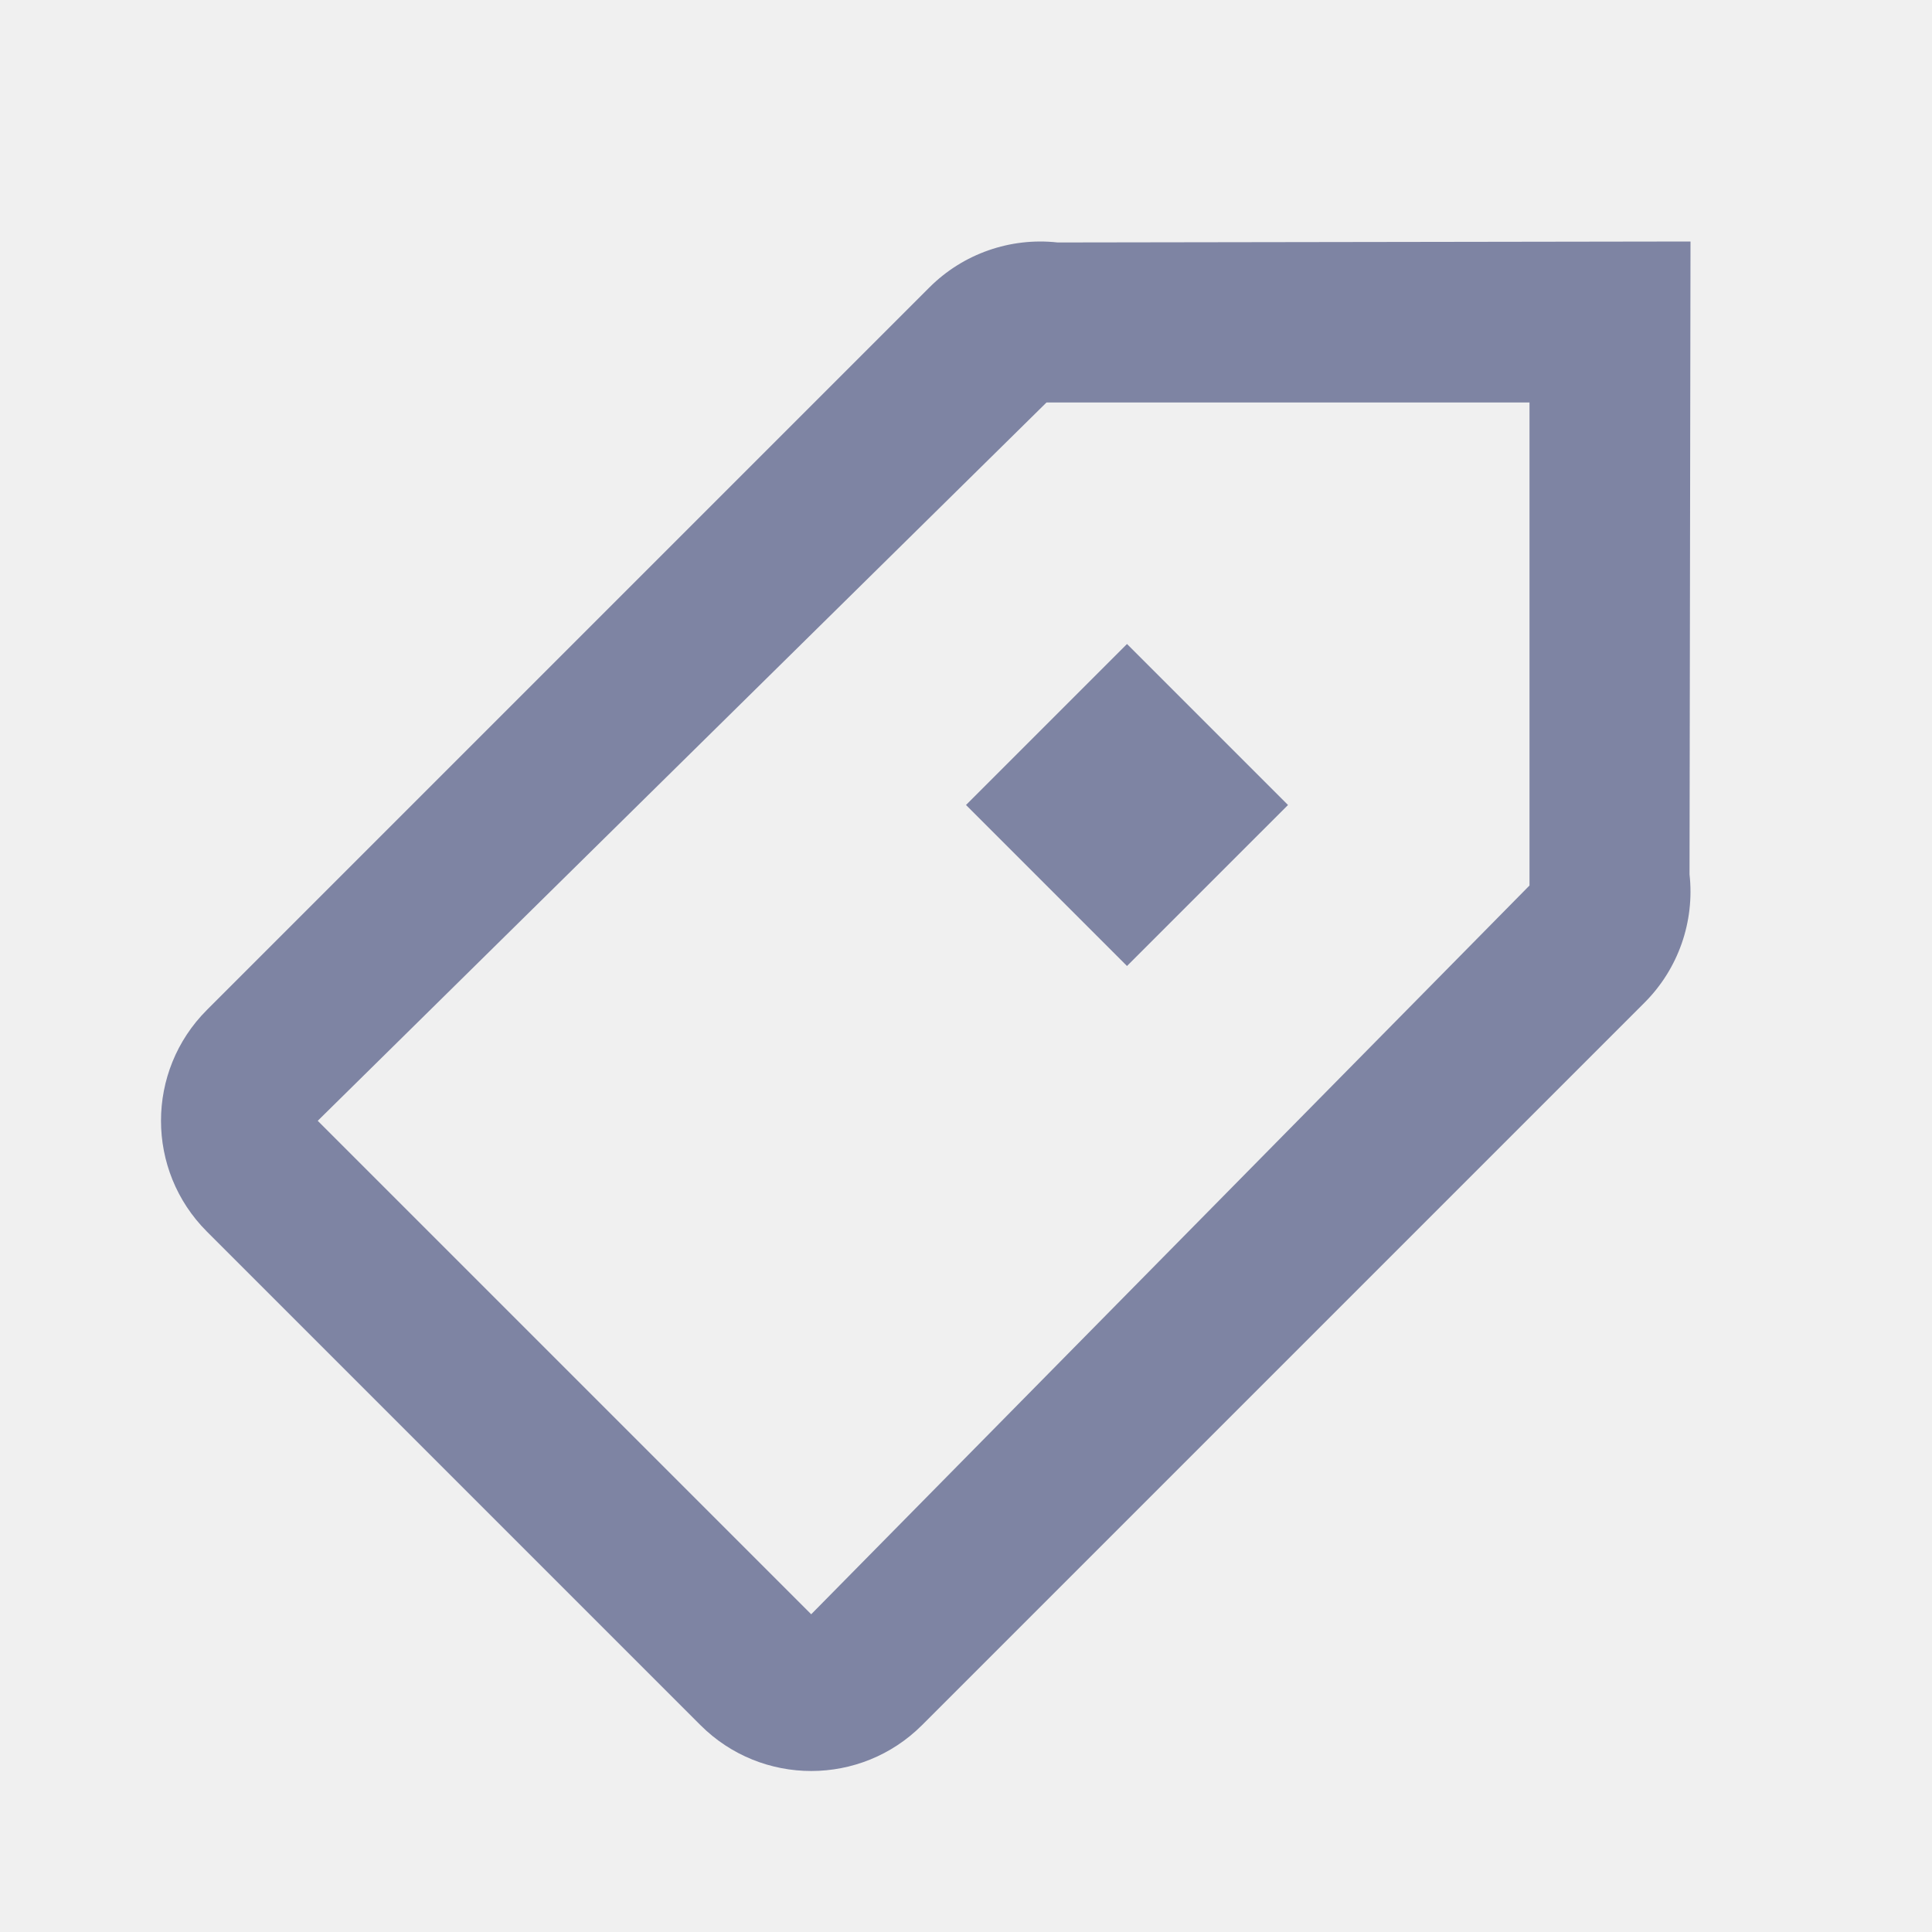
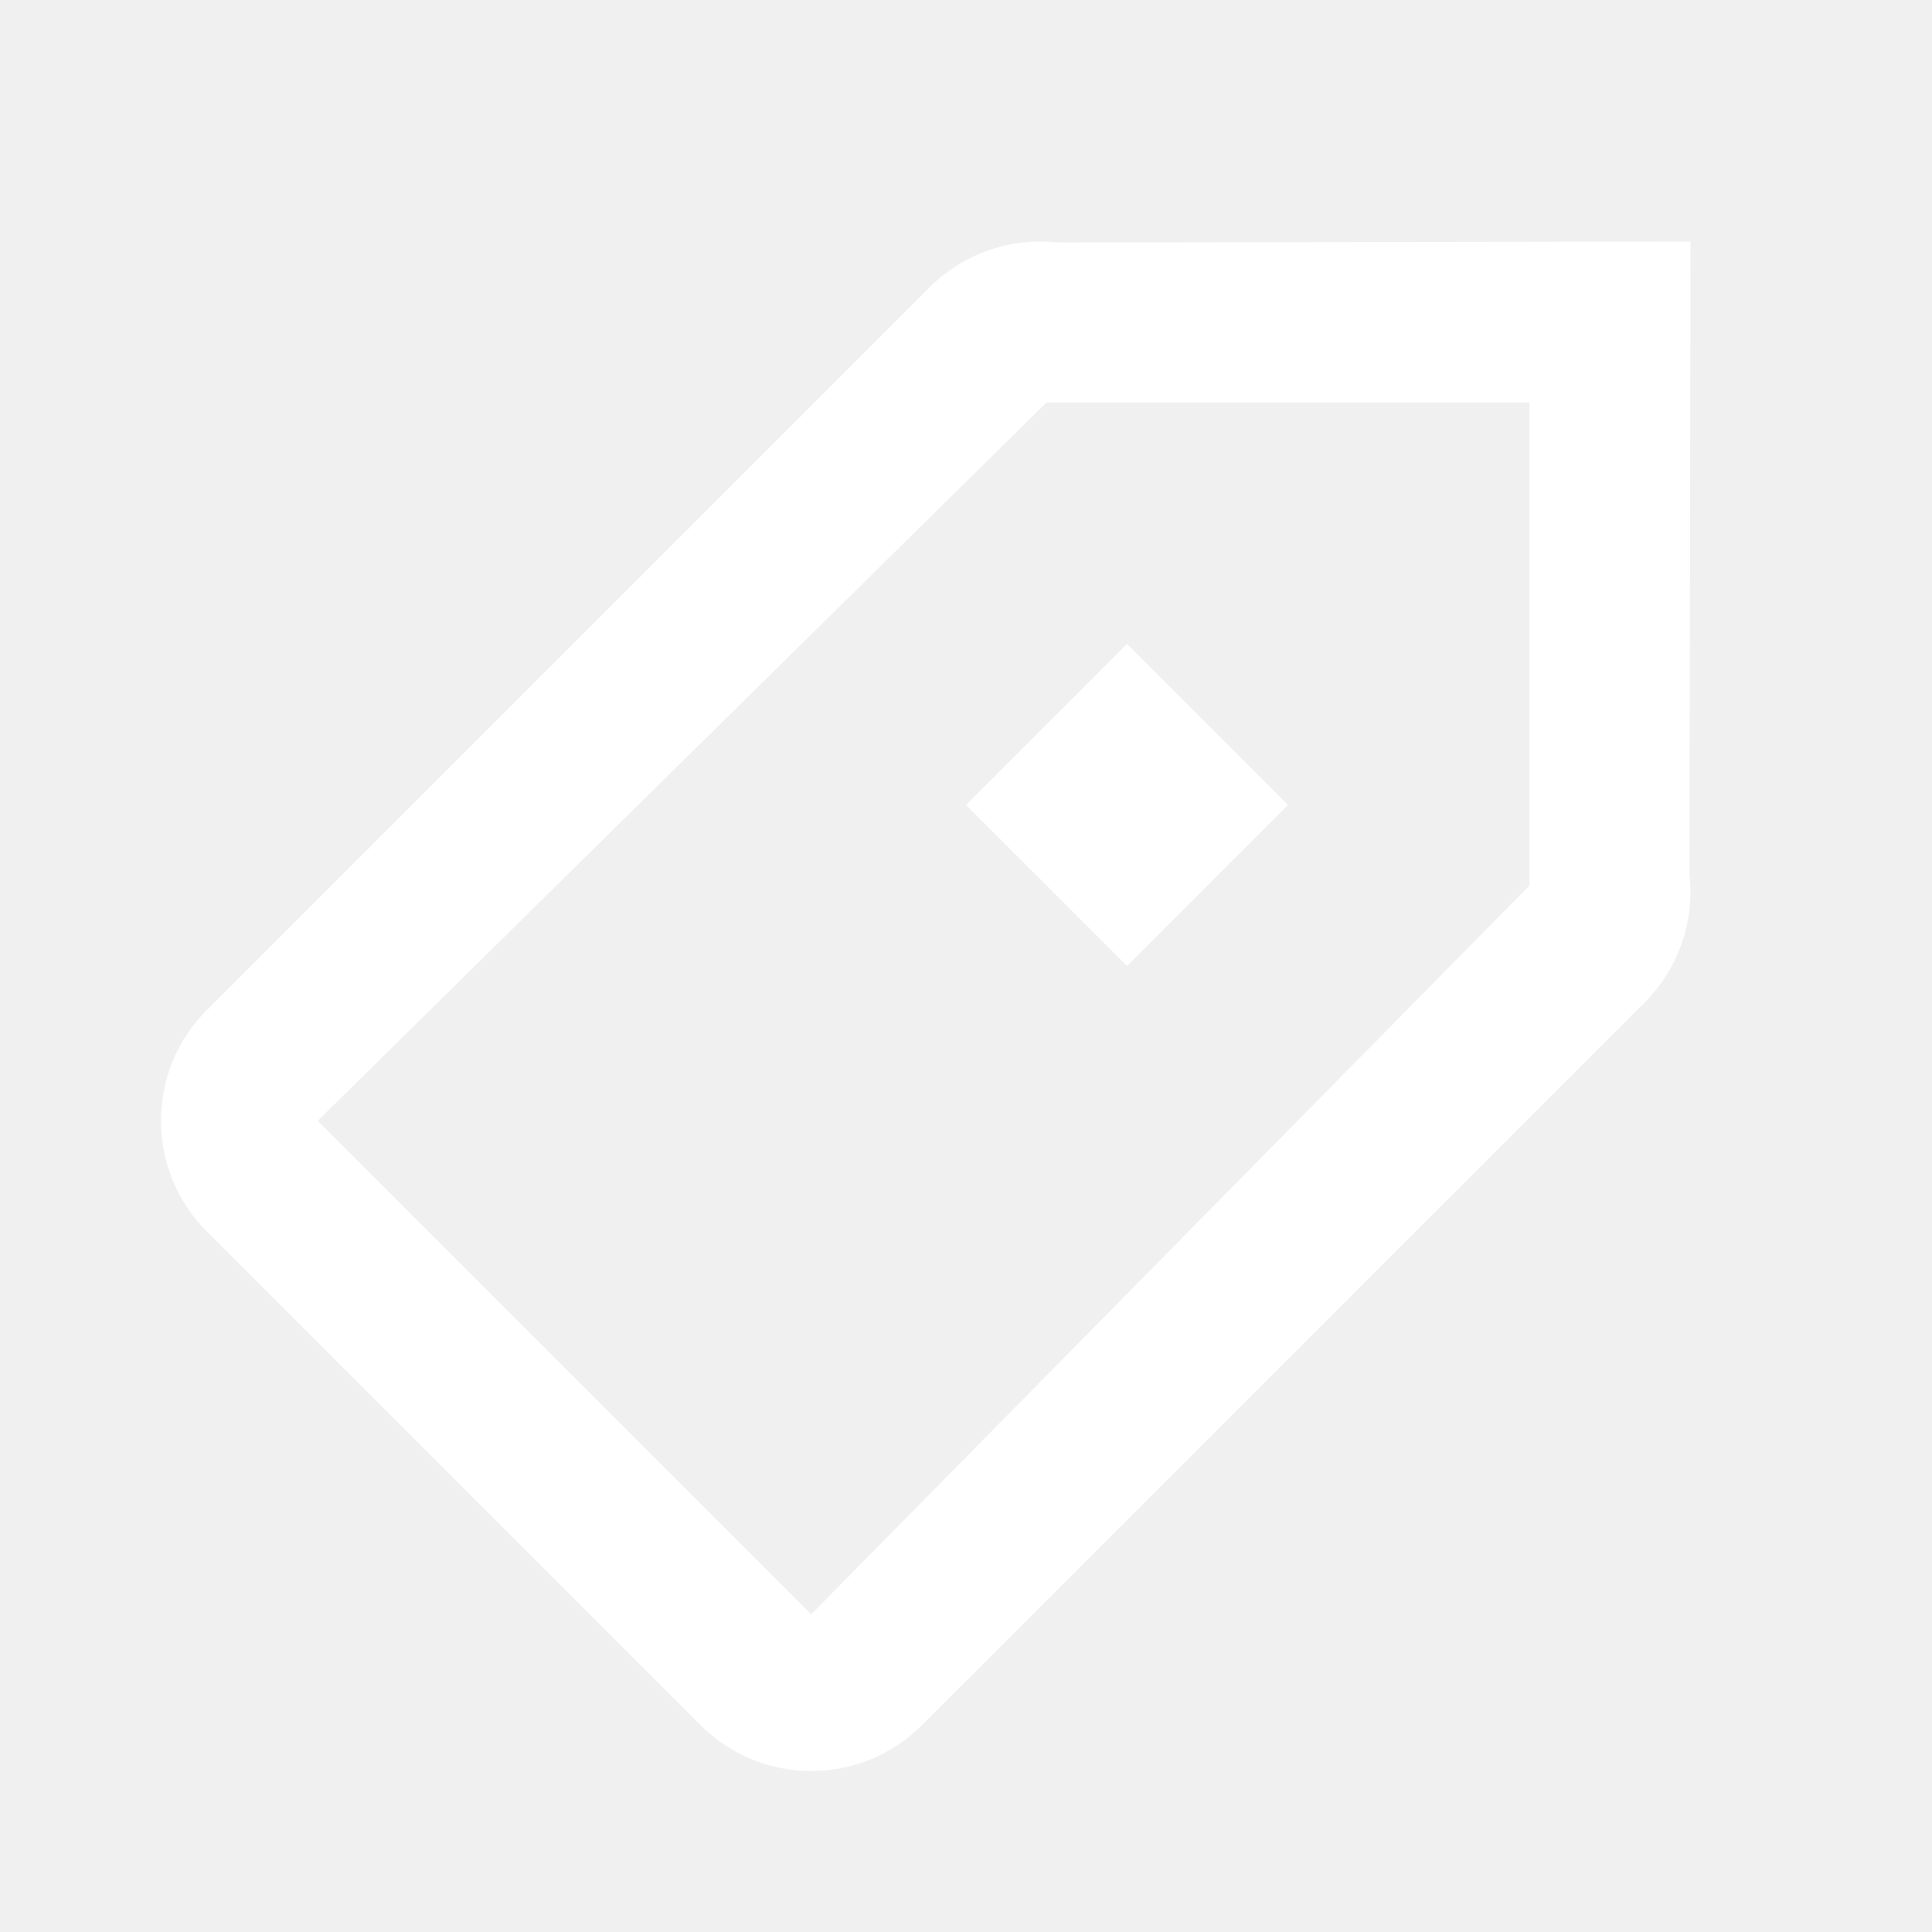
<svg xmlns="http://www.w3.org/2000/svg" width="24" height="24" viewBox="0 0 24 24" fill="none">
-   <path fill-rule="evenodd" clip-rule="evenodd" d="M11.546 3.57C11.964 3.152 12.55 2.947 13.138 3.012L21 3L20.988 10.862C21.053 11.45 20.848 12.036 20.43 12.454L11.454 21.43C10.694 22.19 9.461 22.19 8.701 21.43L2.57 15.299C1.81 14.539 1.81 13.306 2.57 12.546L11.546 3.57ZM13 5L3.947 13.923L10.077 20.053L19 11V5H13ZM14 8L16 10L14 12L12 10L14 8Z" fill="#7E84A3" />
+   <path fill-rule="evenodd" clip-rule="evenodd" d="M11.546 3.57C11.964 3.152 12.55 2.947 13.138 3.012L21 3L20.988 10.862C21.053 11.45 20.848 12.036 20.43 12.454L11.454 21.43C10.694 22.19 9.461 22.19 8.701 21.43L2.57 15.299C1.81 14.539 1.81 13.306 2.57 12.546L11.546 3.57ZM13 5L3.947 13.923L10.077 20.053L19 11V5H13ZM14 8L16 10L14 12L12 10L14 8Z" fill="#FFFFFF" />
</svg>
